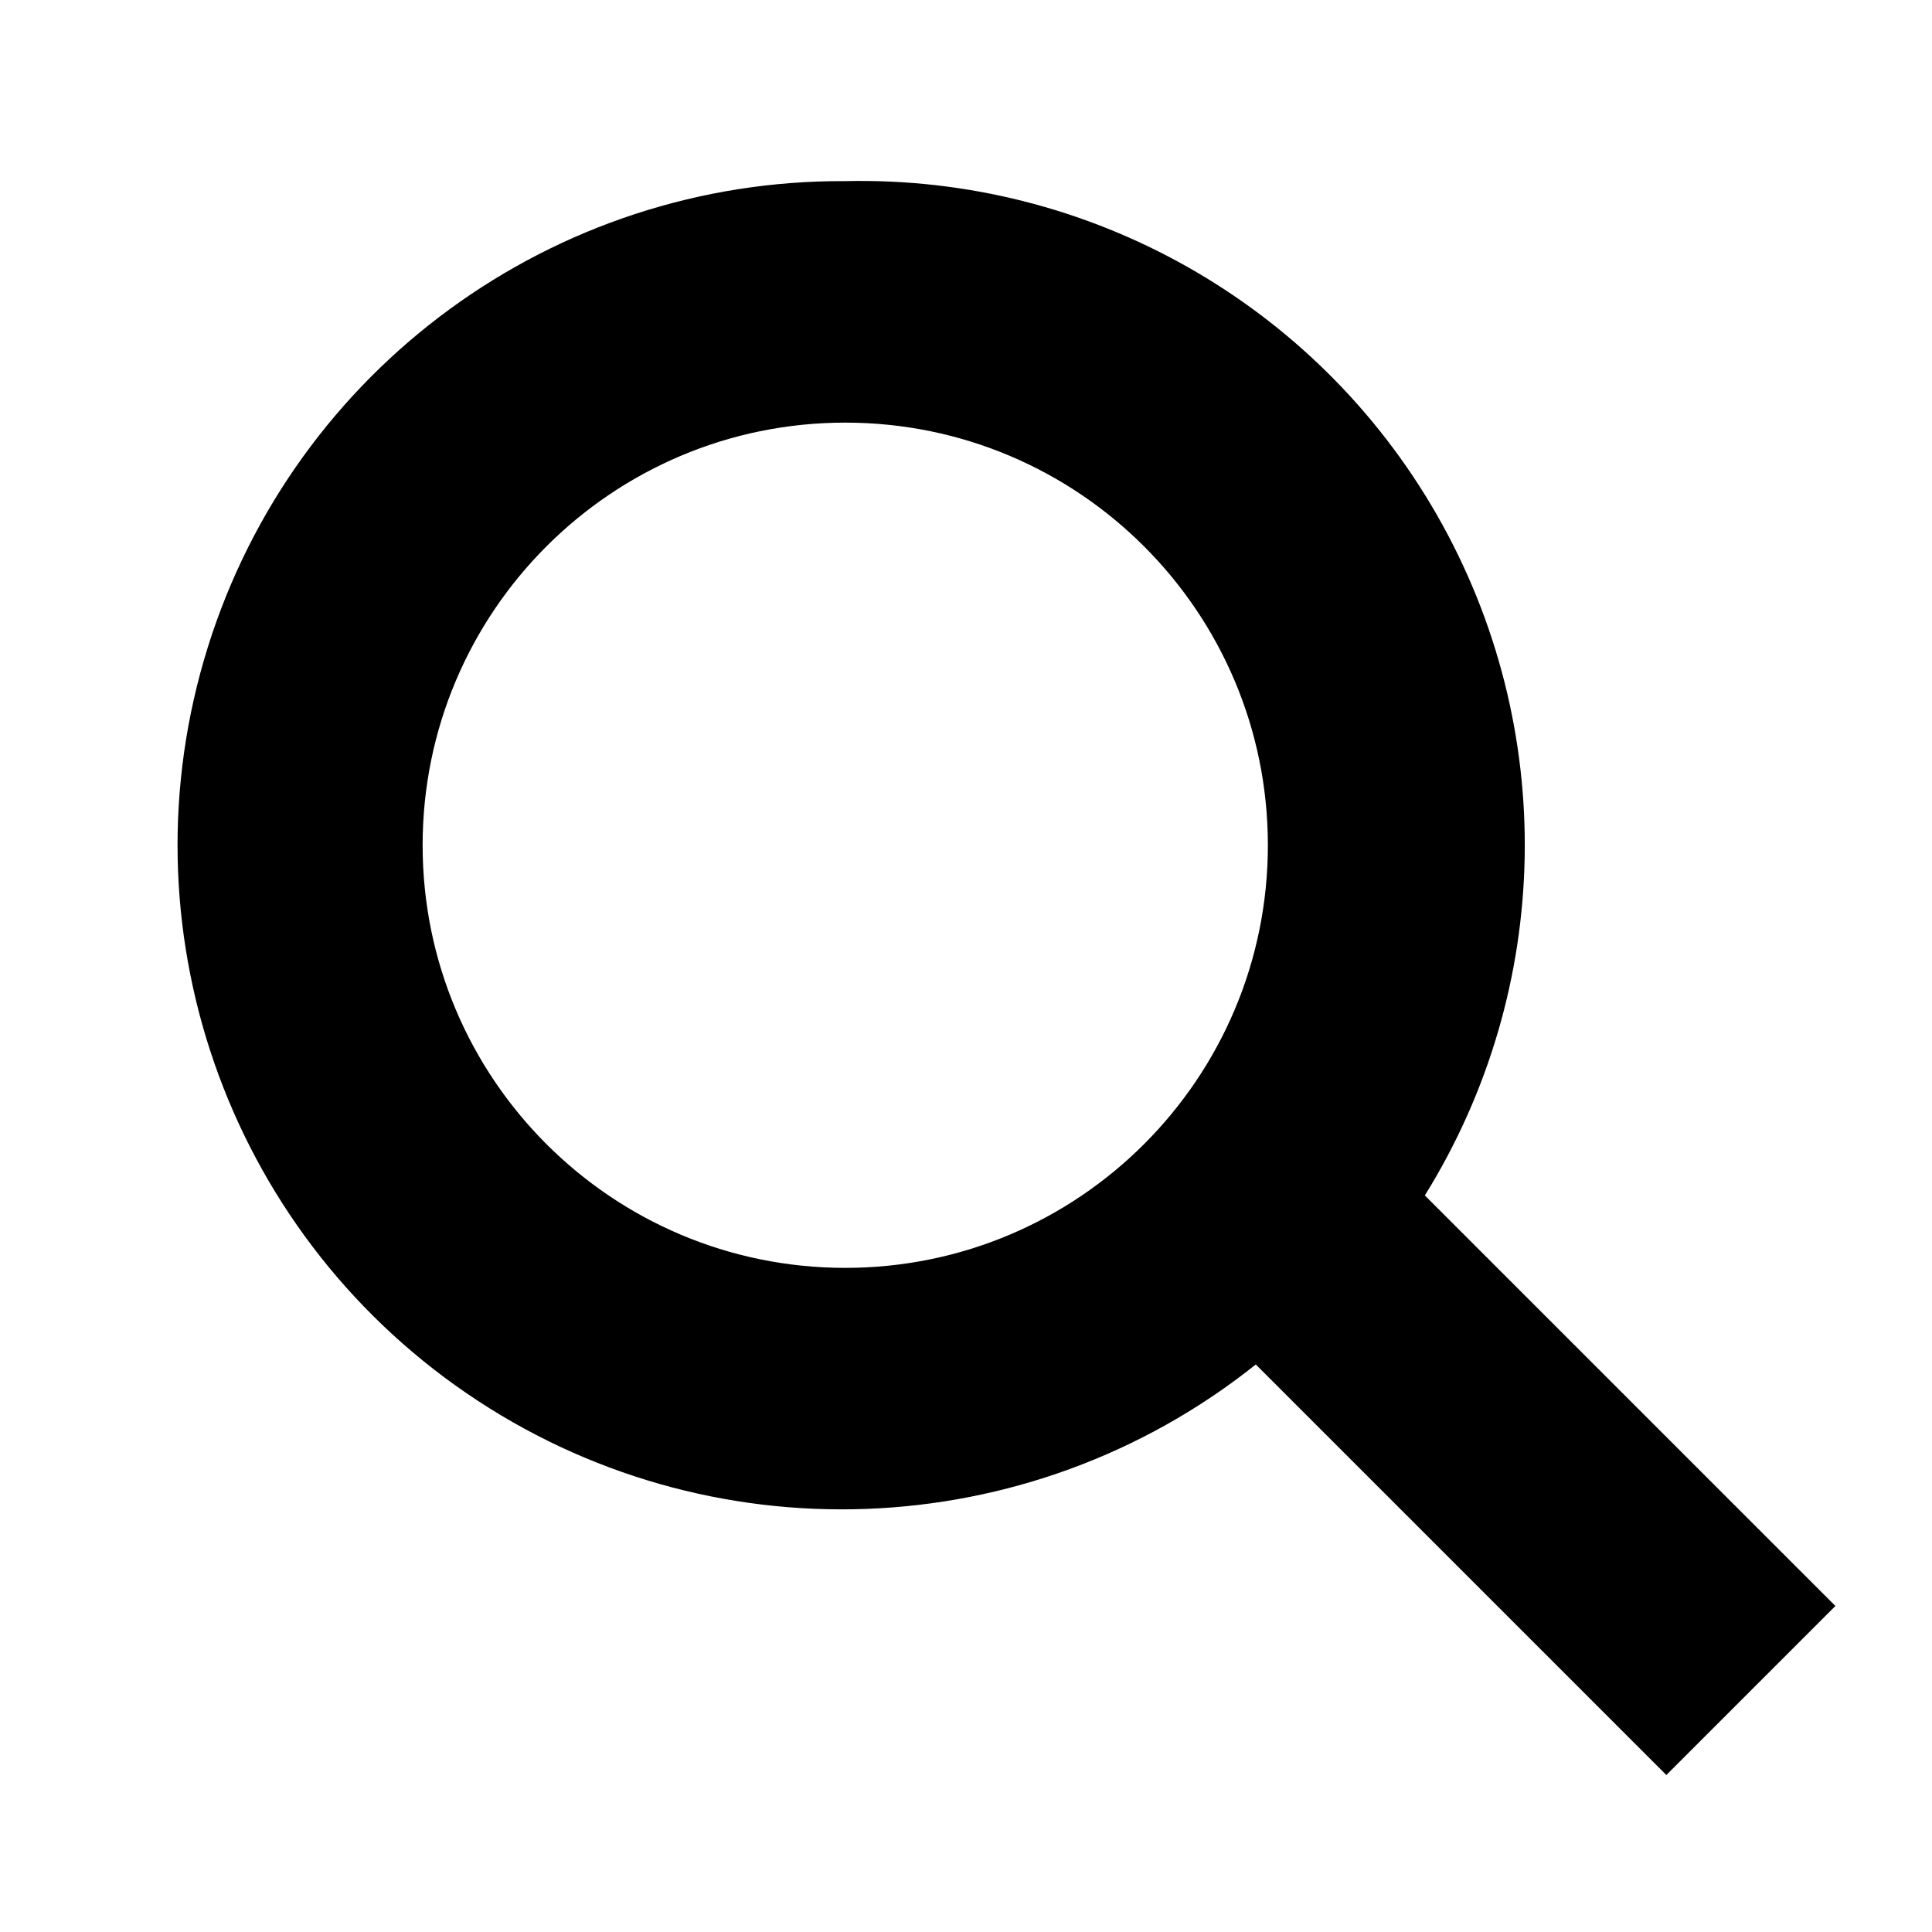
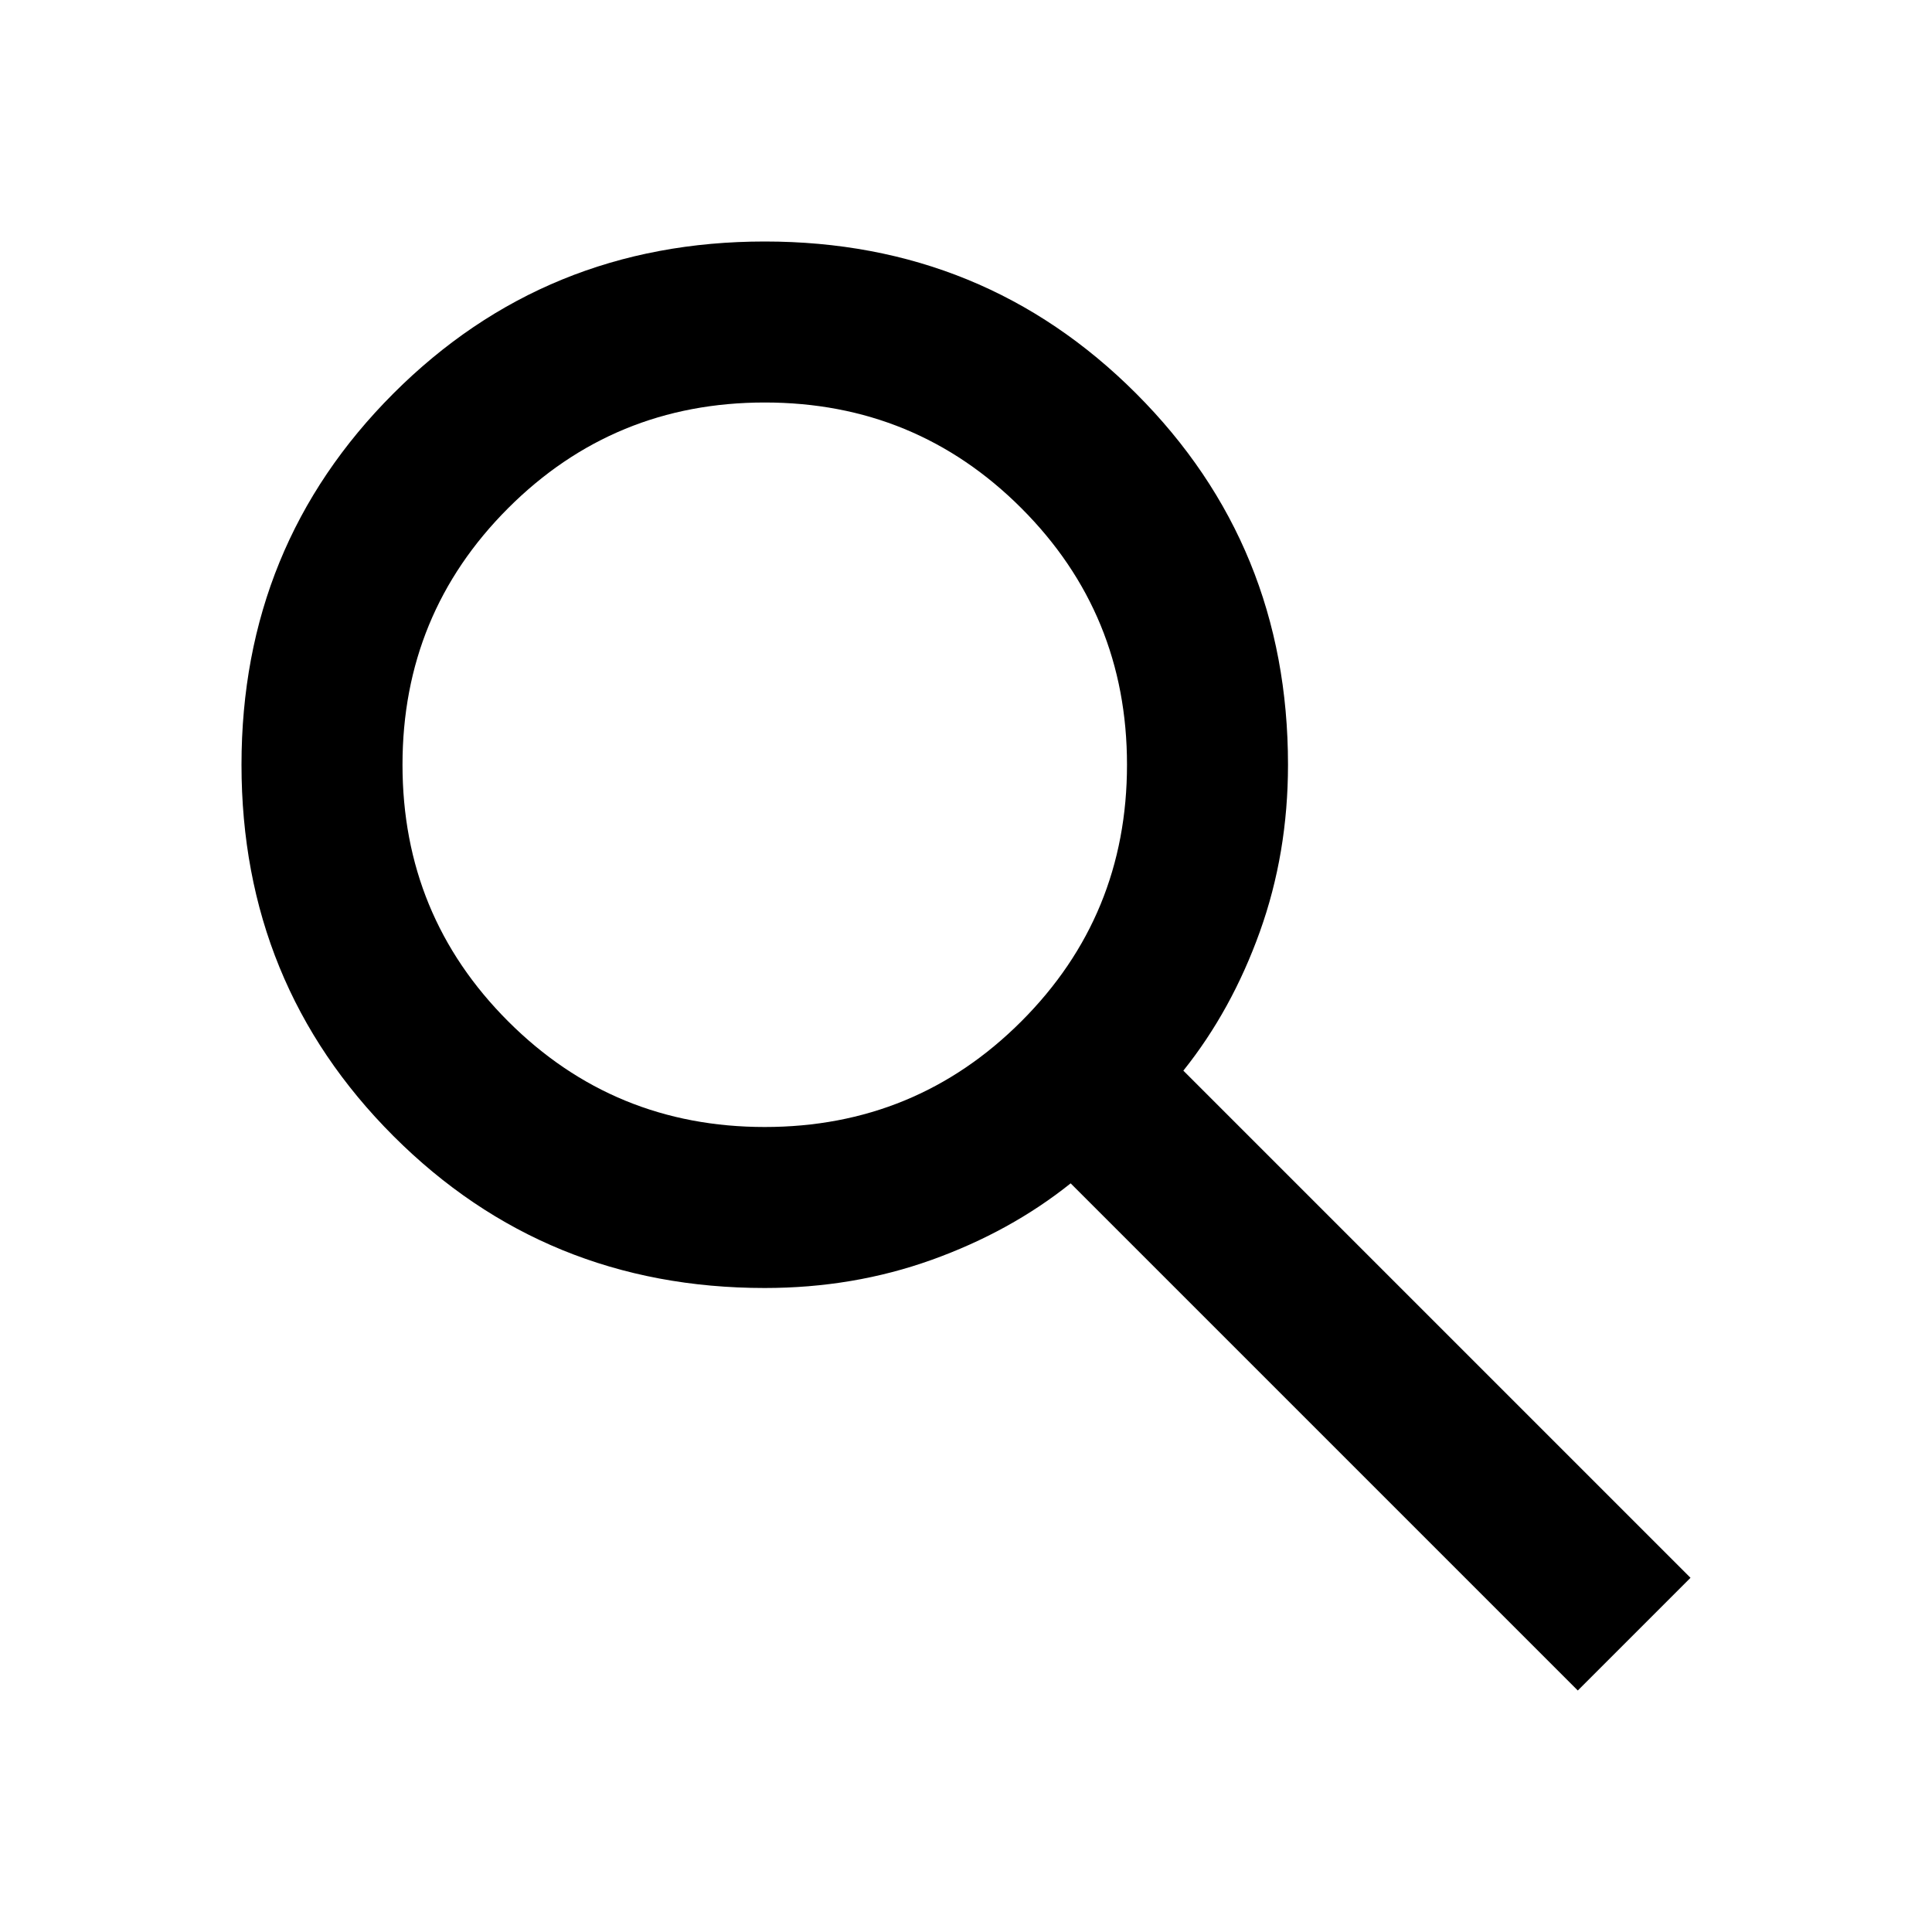
- <svg xmlns="http://www.w3.org/2000/svg" width="16" height="16" viewBox="0 0 16 16">
-   <path d="M7 1.5a5.5 5.5 0 1 0 3.4 9.8l3.4 3.4 1.4-1.4-3.4-3.4A5.5 5.5 0 0 0 7 1.5zm0 2a3.5 3.5 0 1 1 0 7 3.5 3.5 0 0 1 0-7z" fill="#000" />
+ <svg xmlns="http://www.w3.org/2000/svg" height="24" viewBox="0 -960 960 960" width="24">
+   <path d="M784-120 532-372q-30 24-69 38t-83 14q-109 0-184.5-75.5T120-580q0-109 75.5-184.5T380-840q109 0 184.5 75.5T640-580q0 44-14 83t-38 69l252 252-56 56ZM380-400q75 0 127.5-52.5T560-580q0-75-52.5-127.5T380-760q-75 0-127.5 52.5T200-580q0 75 52.5 127.5T380-400Z" />
</svg>
